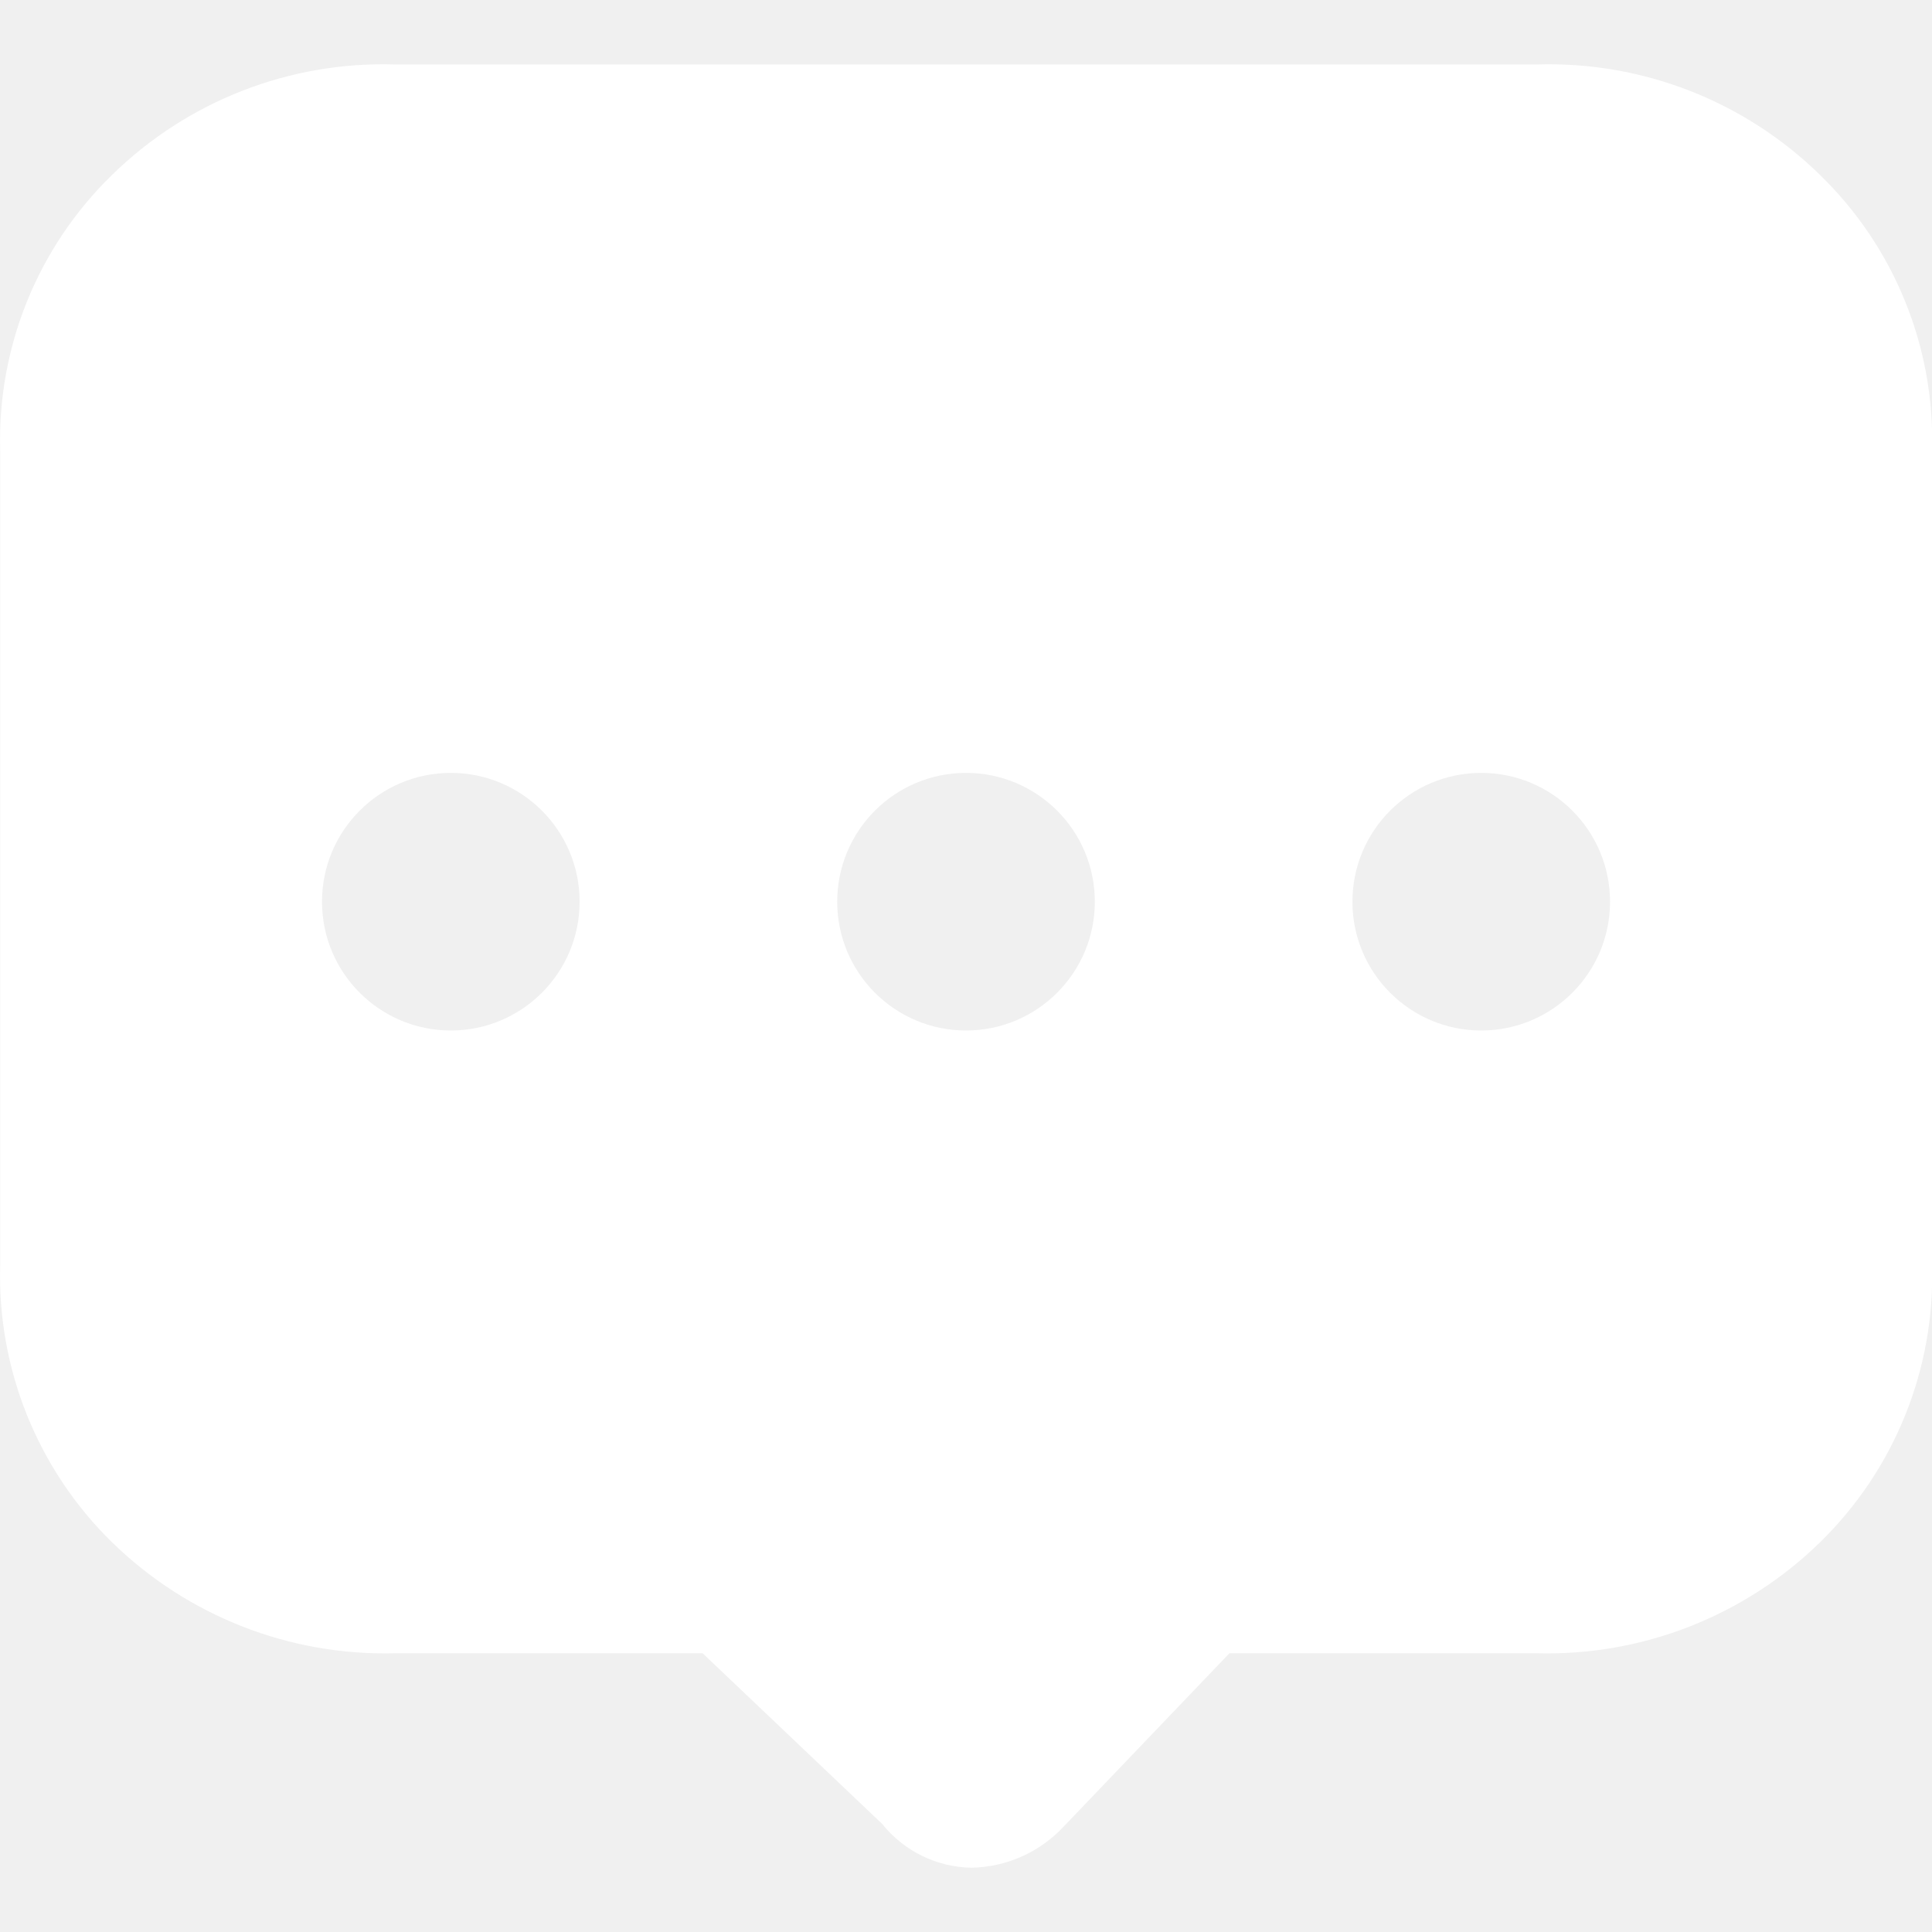
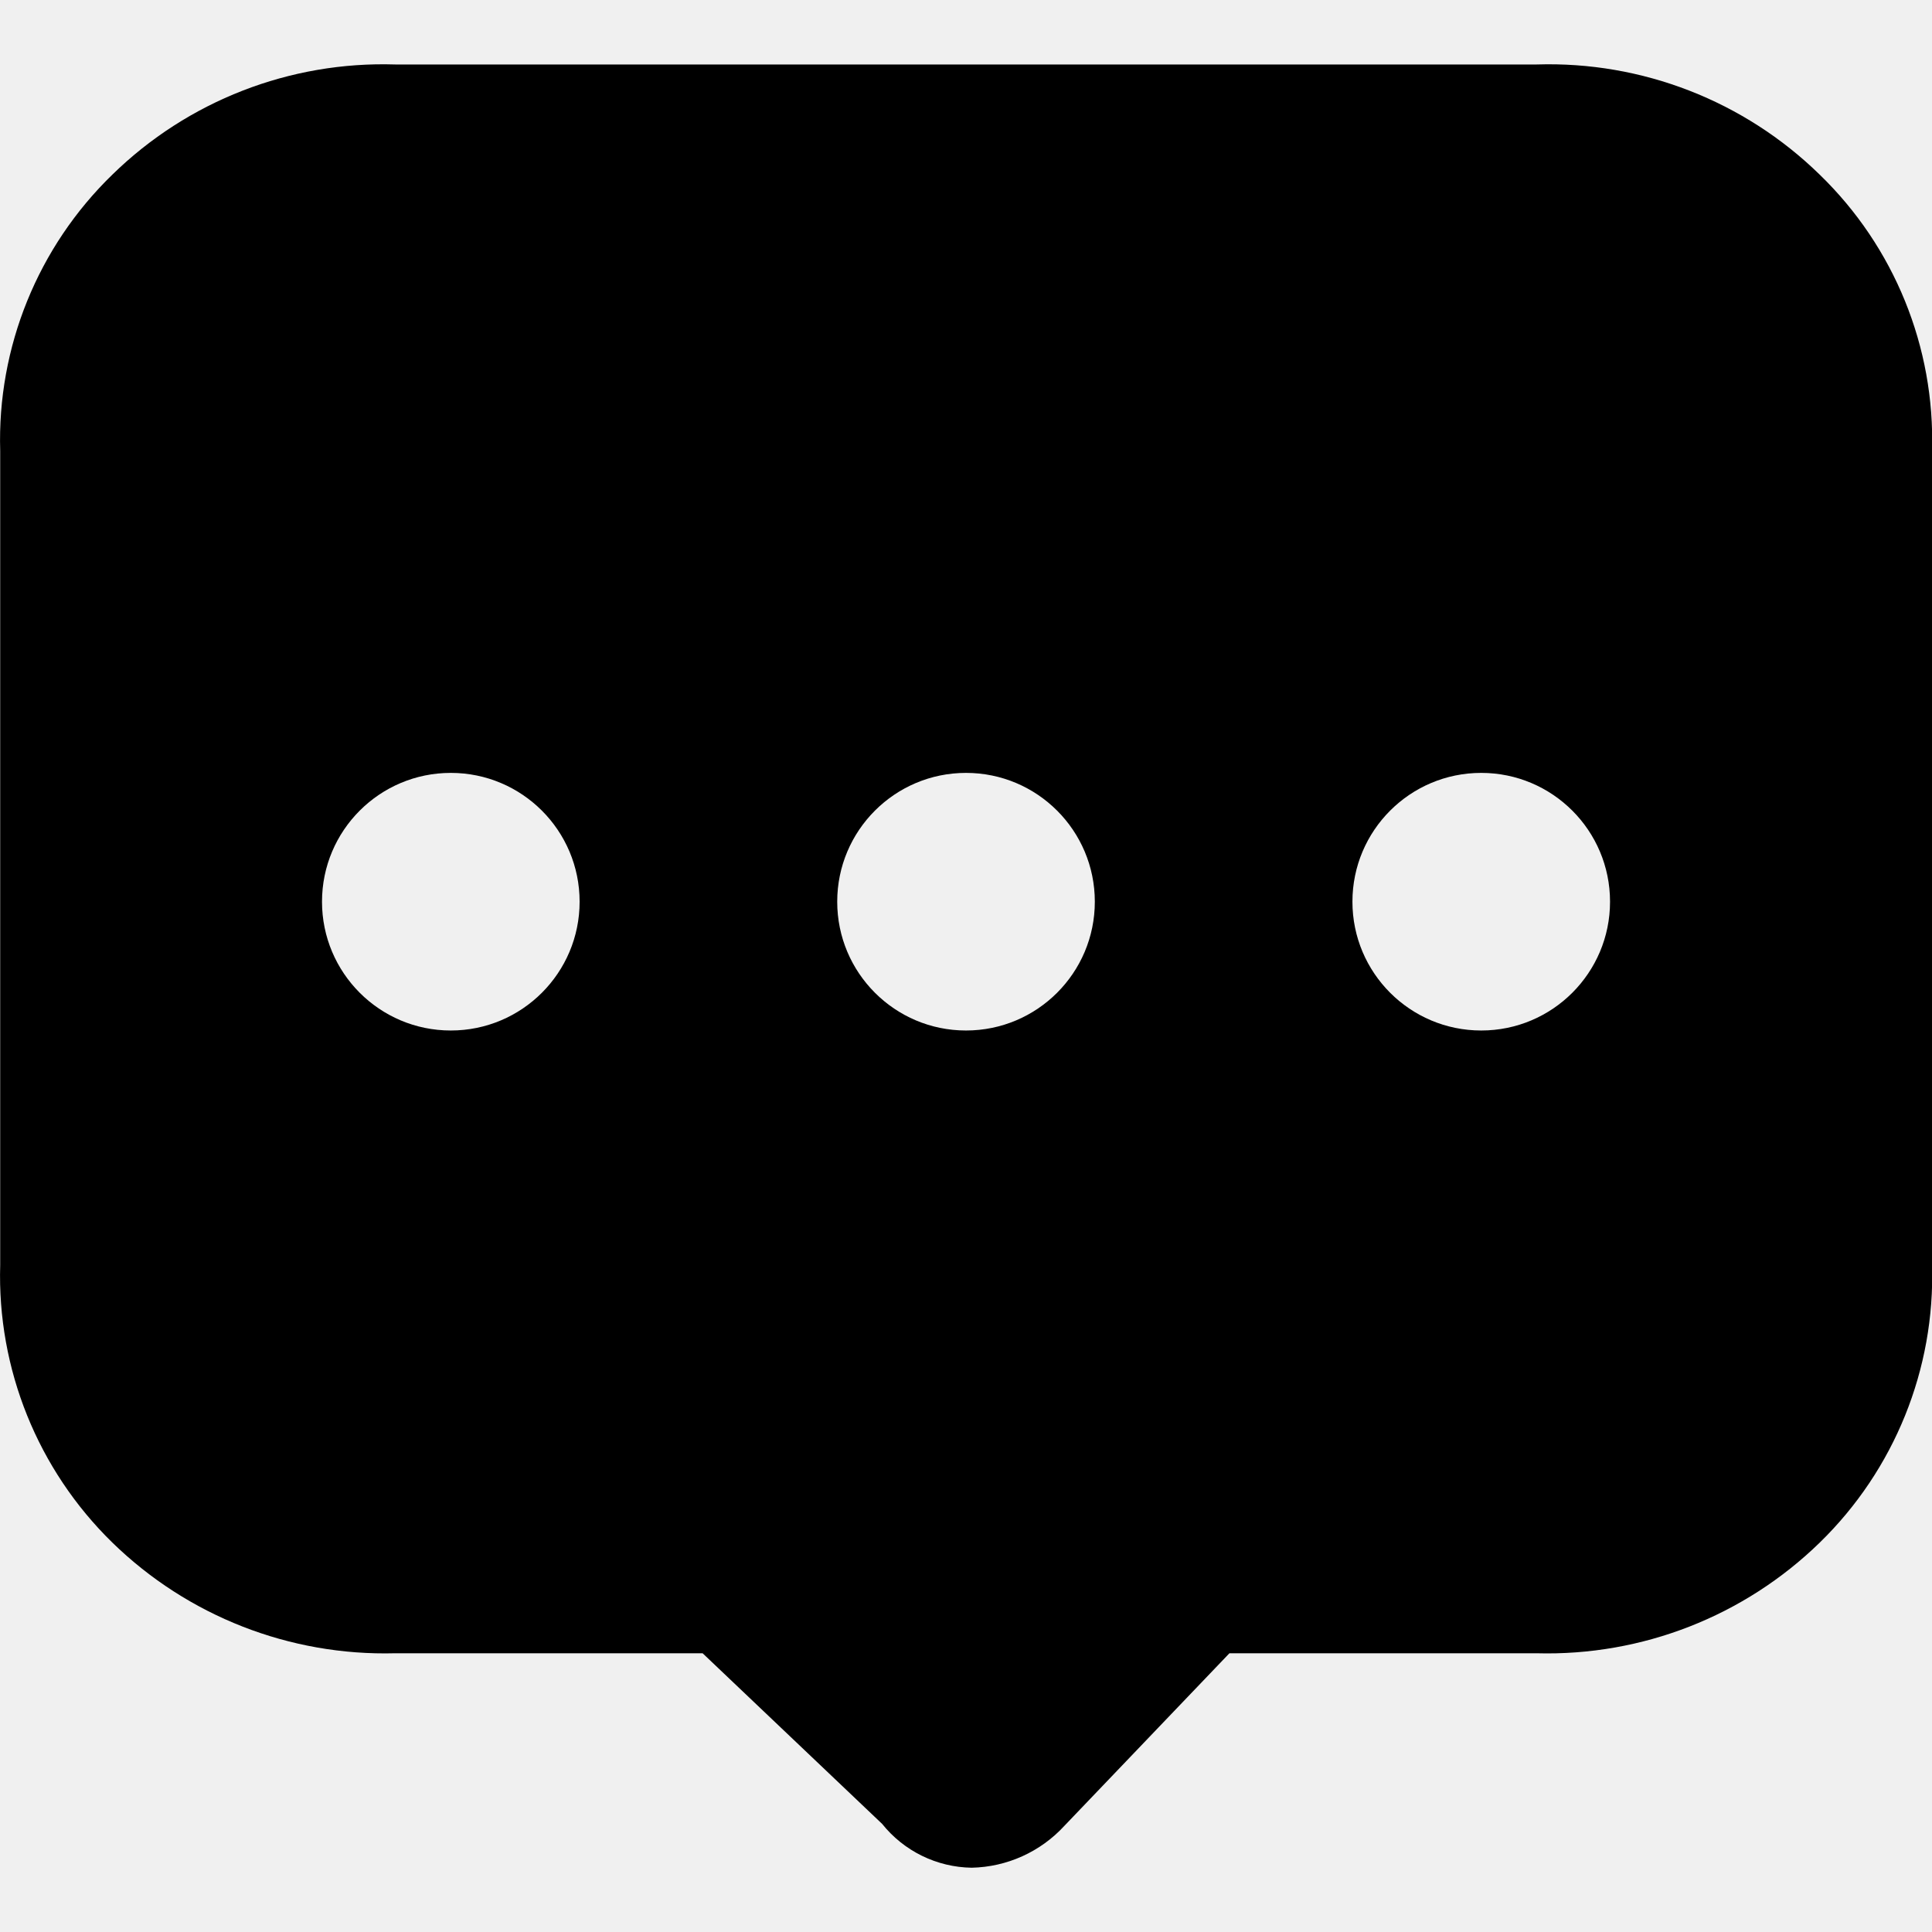
<svg xmlns="http://www.w3.org/2000/svg" t="1730165632275" class="icon" viewBox="0 0 1097 1024" version="1.1" p-id="13324" width="64" height="64">
-   <path d="M1033.324 839.334a221.745 221.745 0 0 1-160.897 62.896H698.073l-93.722 98.001a73.574 73.574 0 0 1-52.621 23.769 66.37 66.37 0 0 1-50.829-24.866l-101.95-96.904H224.451a221.635 221.635 0 0 1-160.714-62.896 211.653 211.653 0 0 1-63.627-157.606V219.516a209.97 209.97 0 0 1 63.701-156.874A219.844 219.844 0 0 1 224.451 0.111h648.085a219.99 219.99 0 0 1 160.677 62.53A209.934 209.934 0 0 1 1097.024 219.516v462.213a211.287 211.287 0 0 1-63.701 157.606zM255.972 402.353a73.135 73.135 0 1 0 73.135 73.135 73.135 73.135 0 0 0-73.135-73.135z m292.54 0a73.135 73.135 0 1 0 73.135 73.135 73.135 73.135 0 0 0-73.135-73.135z m292.54 0a73.135 73.135 0 1 0 73.135 73.135 73.135 73.135 0 0 0-73.135-73.135z" p-id="13325" fill="#ffffff" />
+   <path d="M1033.324 839.334a221.745 221.745 0 0 1-160.897 62.896H698.073l-93.722 98.001a73.574 73.574 0 0 1-52.621 23.769 66.37 66.37 0 0 1-50.829-24.866l-101.95-96.904H224.451a221.635 221.635 0 0 1-160.714-62.896 211.653 211.653 0 0 1-63.627-157.606V219.516a209.97 209.97 0 0 1 63.701-156.874A219.844 219.844 0 0 1 224.451 0.111h648.085a219.99 219.99 0 0 1 160.677 62.53A209.934 209.934 0 0 1 1097.024 219.516v462.213a211.287 211.287 0 0 1-63.701 157.606zM255.972 402.353a73.135 73.135 0 1 0 73.135 73.135 73.135 73.135 0 0 0-73.135-73.135z m292.54 0a73.135 73.135 0 1 0 73.135 73.135 73.135 73.135 0 0 0-73.135-73.135z m292.54 0a73.135 73.135 0 1 0 73.135 73.135 73.135 73.135 0 0 0-73.135-73.135z" p-id="13325" fill="currentColor" />
</svg>
